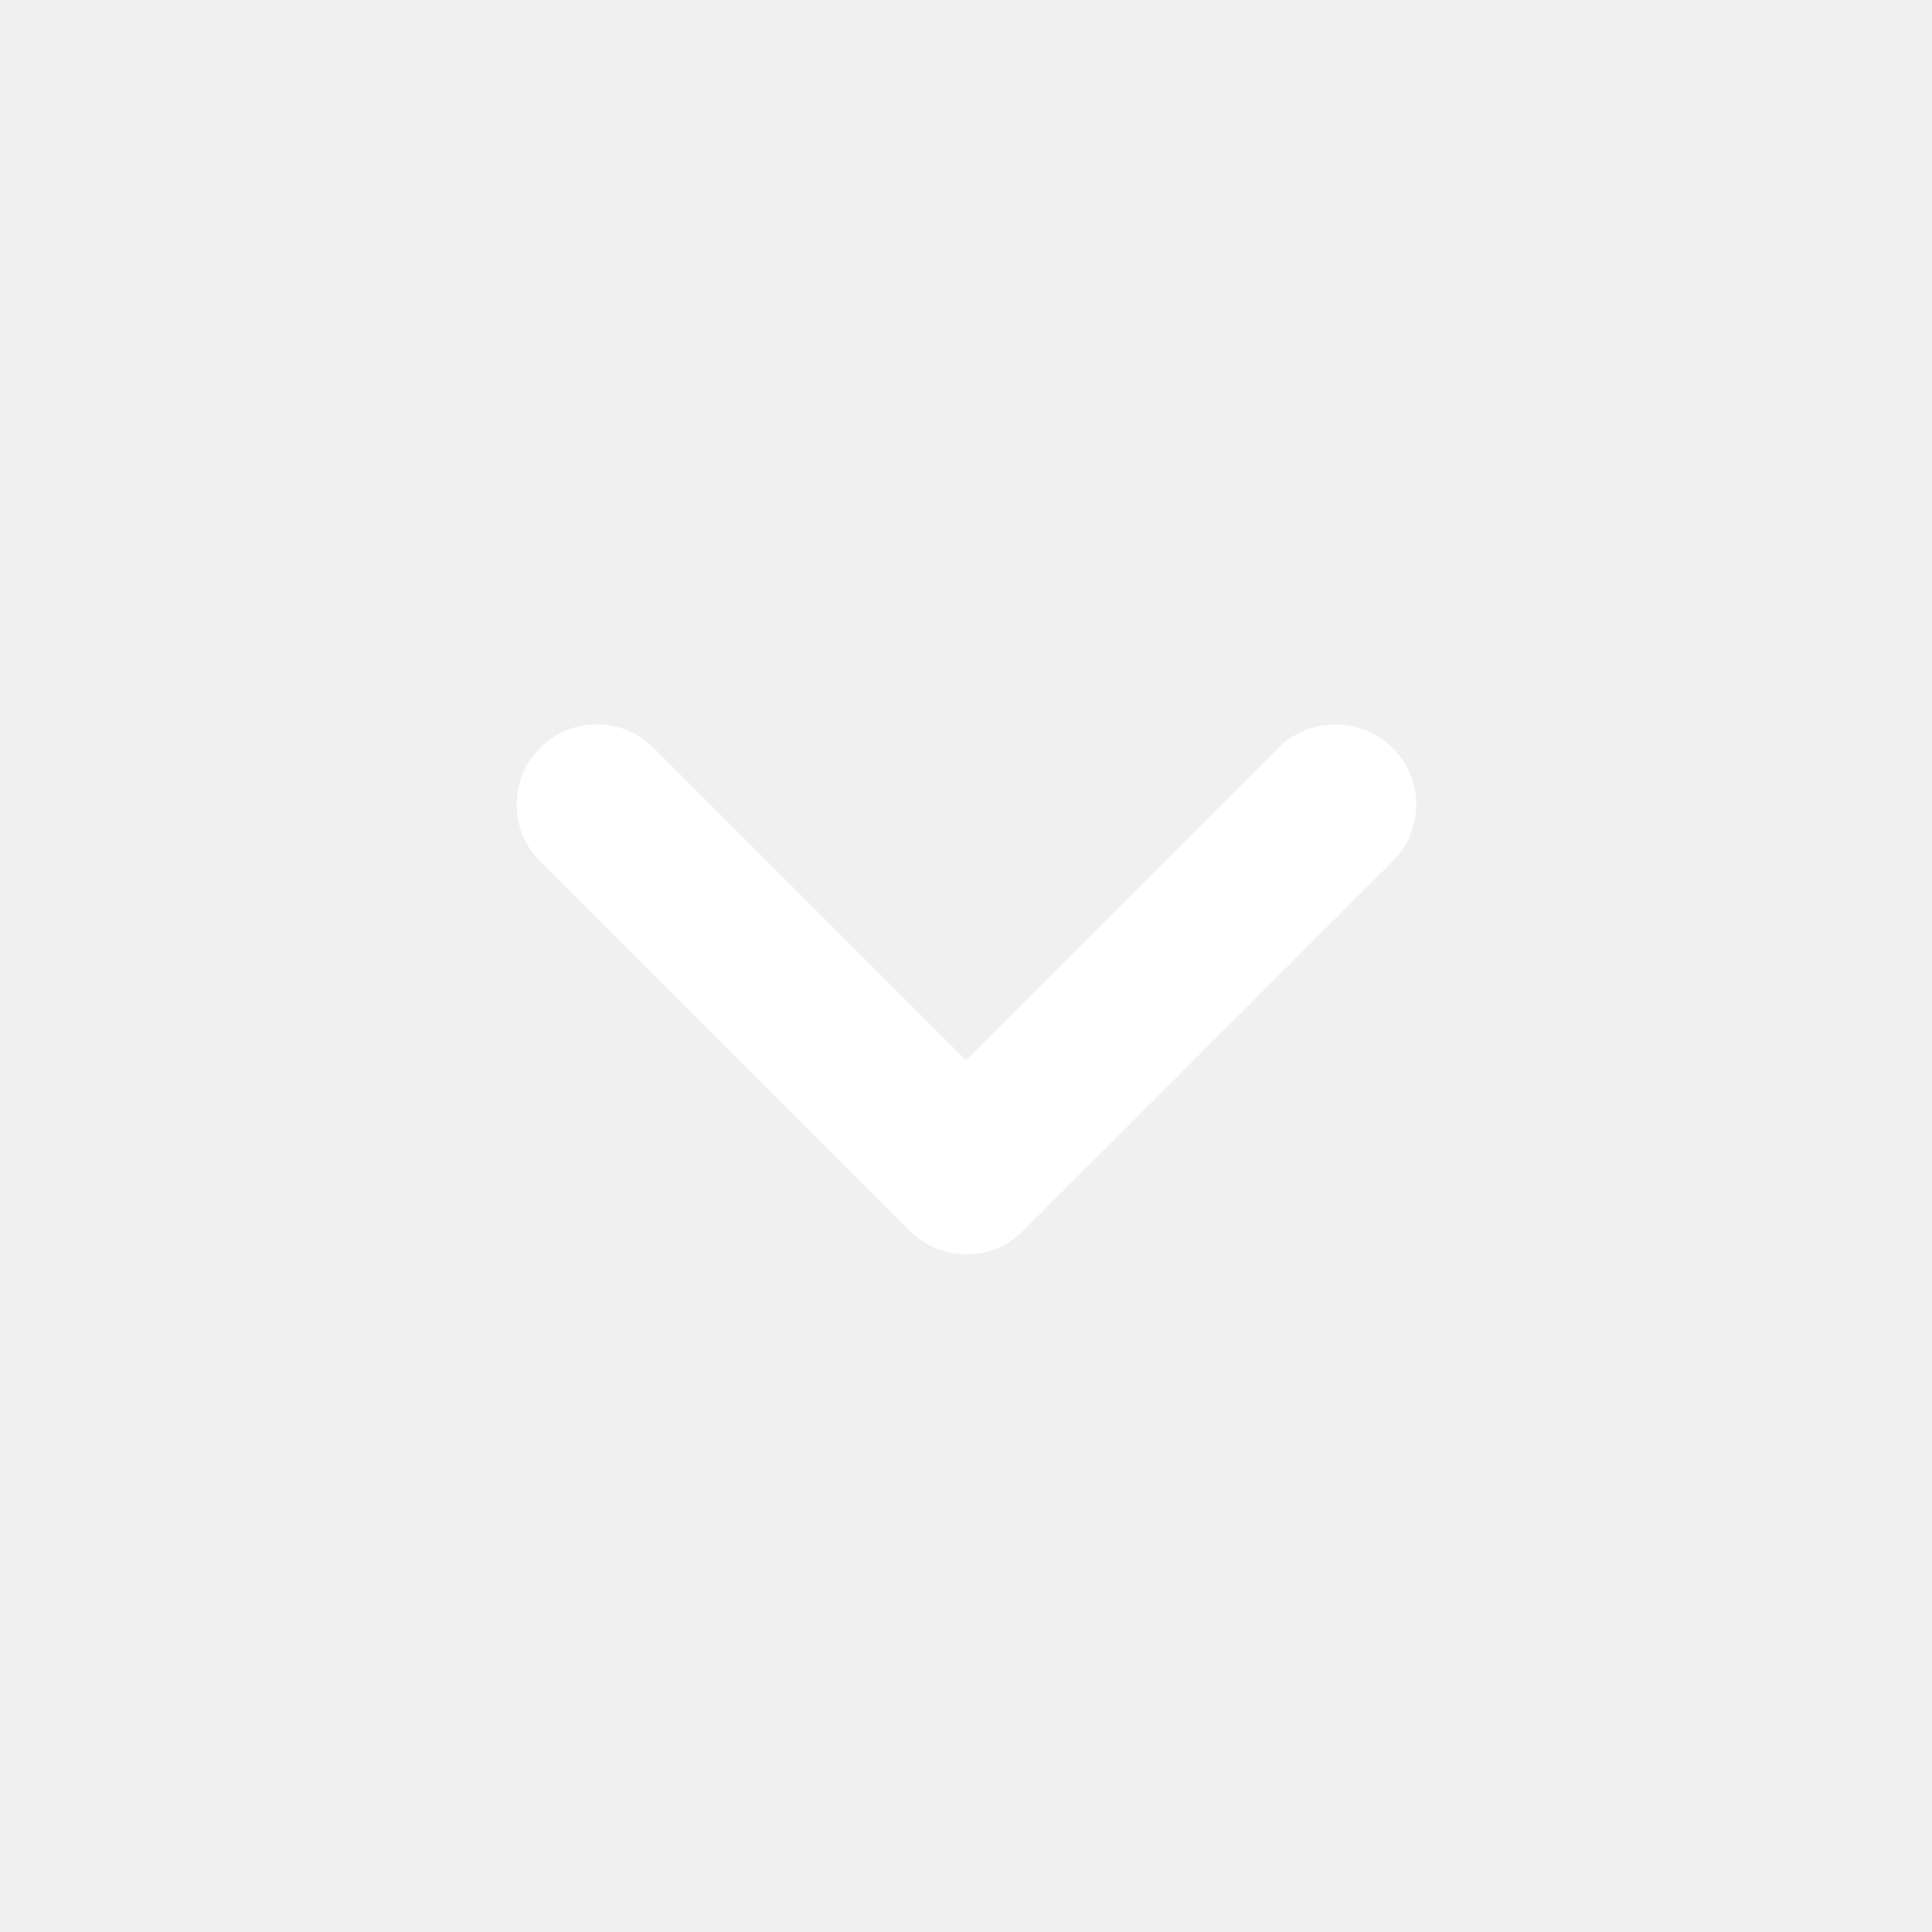
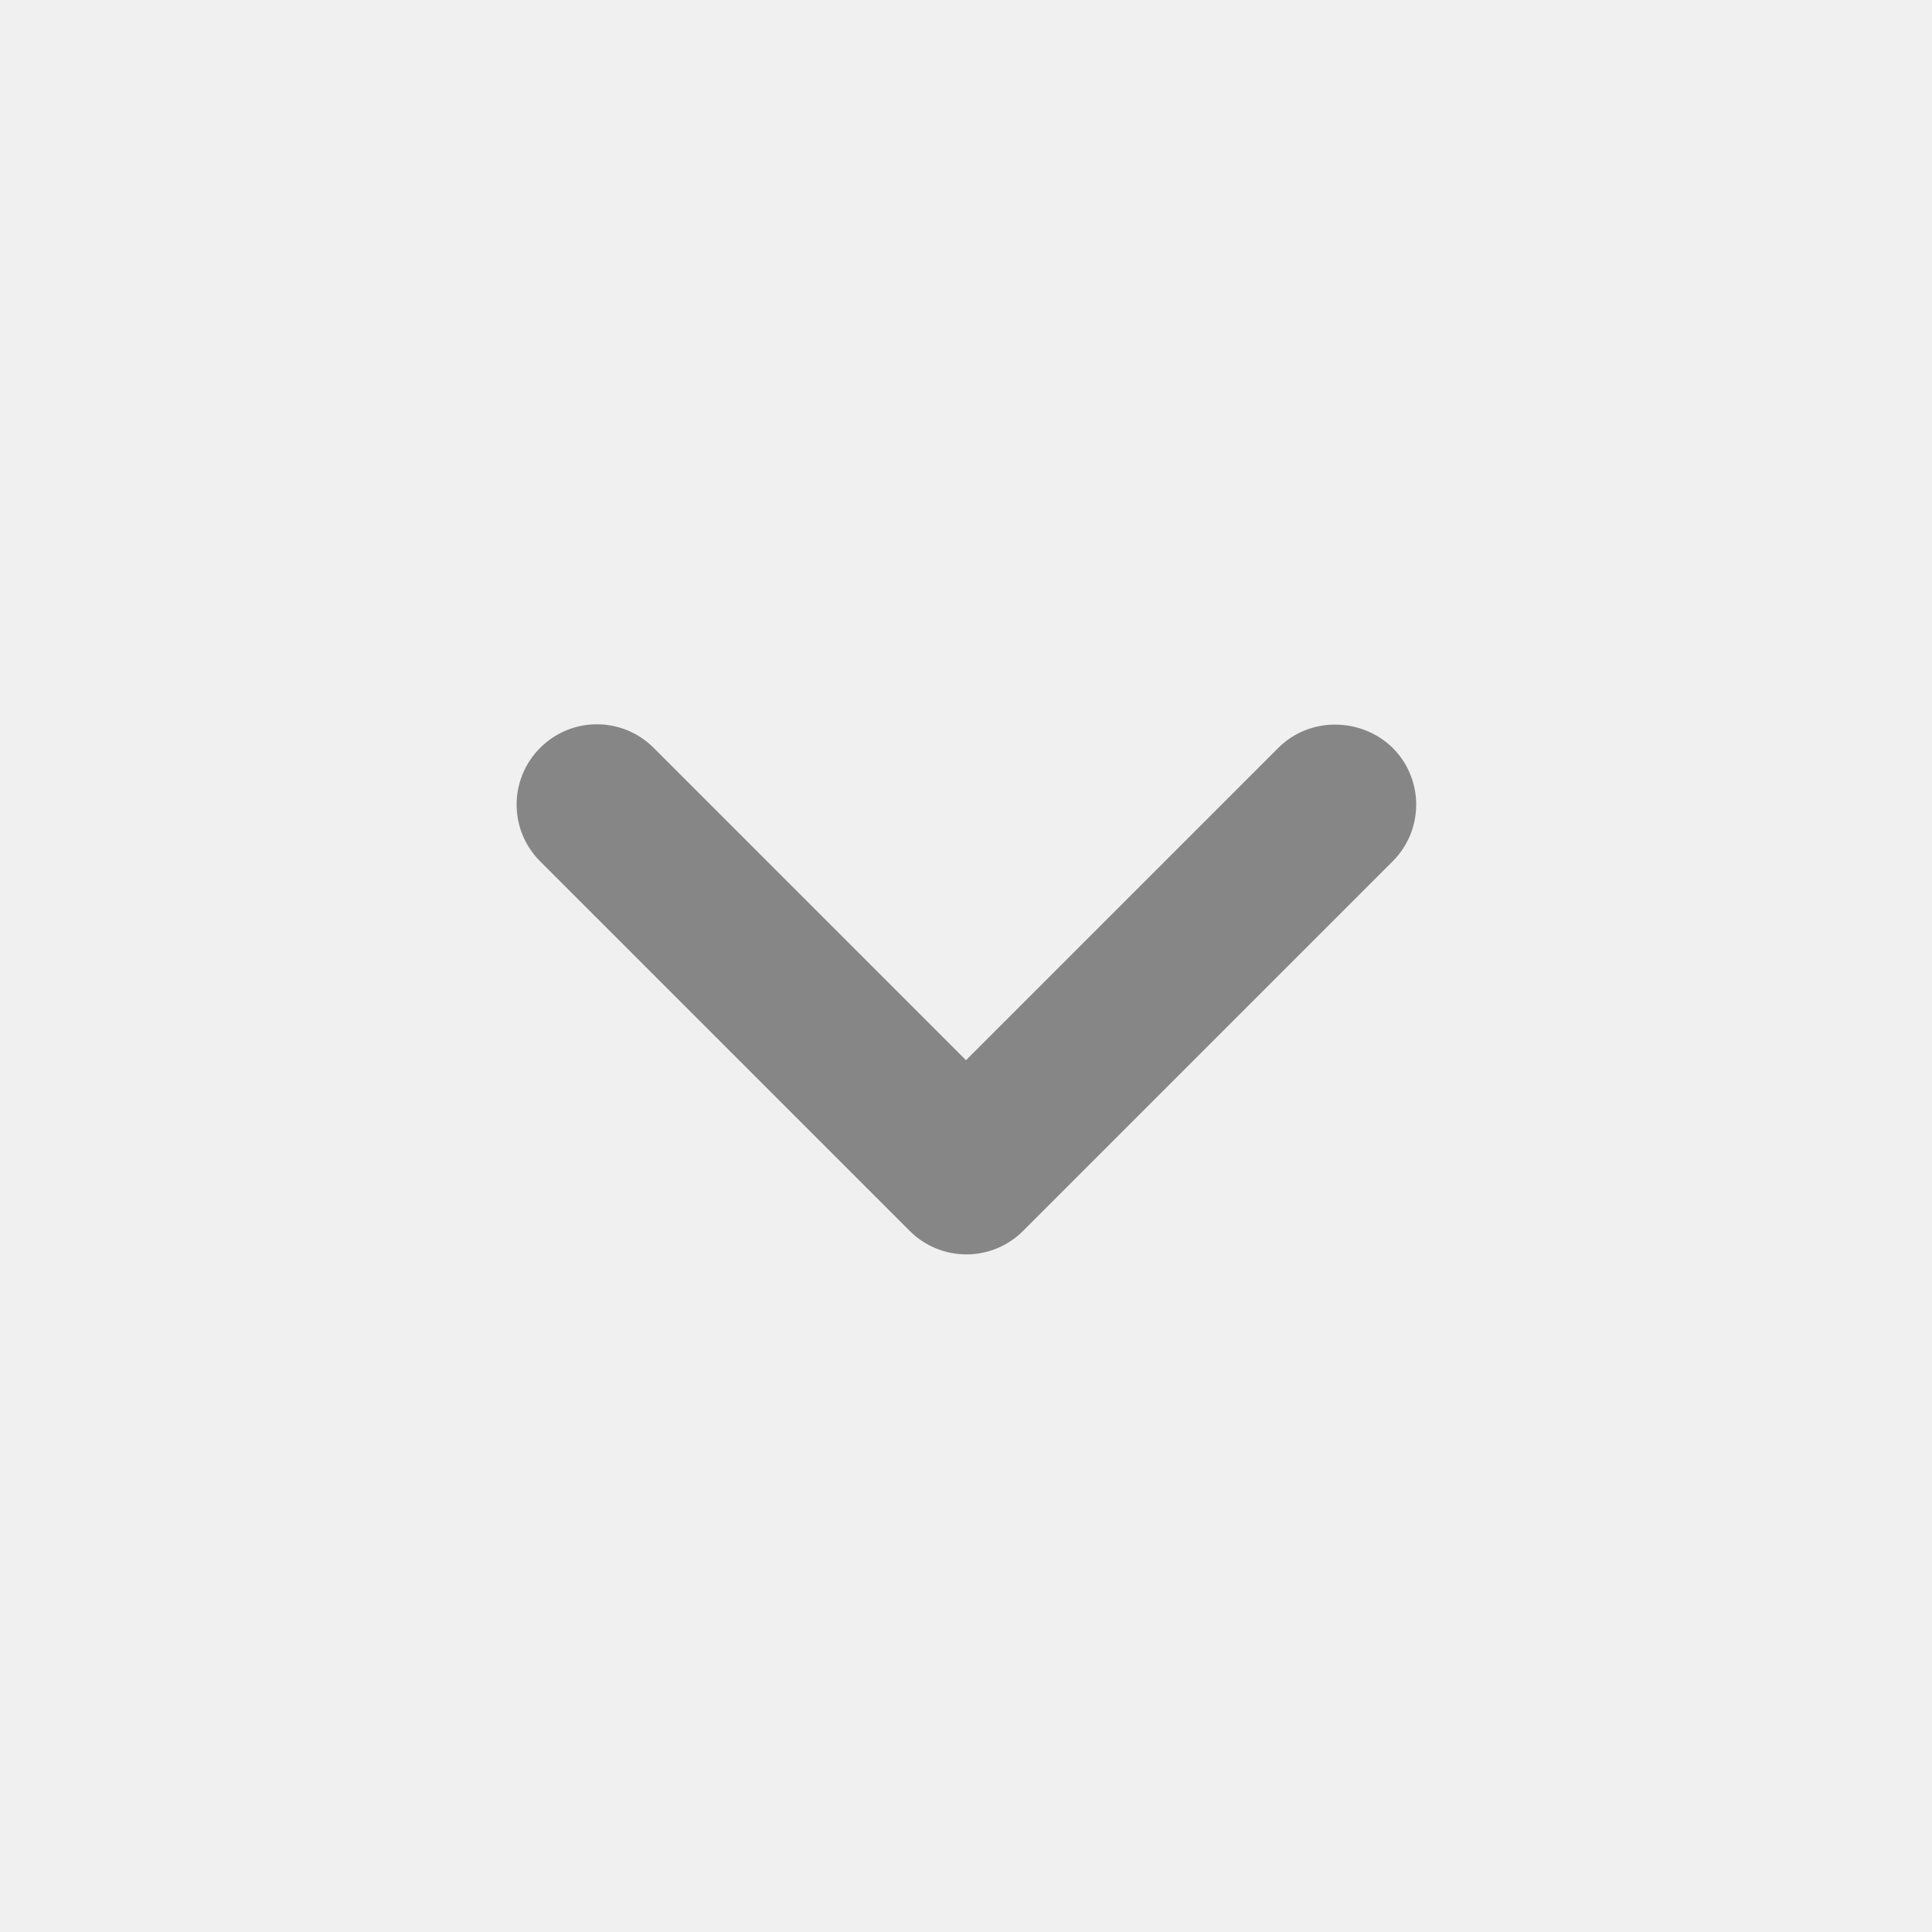
- <svg xmlns="http://www.w3.org/2000/svg" height="26px" viewBox="0 0 24 24" width="26px" fill="#fff">
+ <svg xmlns="http://www.w3.org/2000/svg" height="26px" viewBox="0 0 24 24" width="26px" fill="#868686">
  <path d="M24 24H0V0h24v24z" fill="none" opacity=".87" />
  <path d="M15.88 9.29L12 13.17 8.12 9.29c-.39-.39-1.02-.39-1.41 0-.39.39-.39 1.02 0 1.41l4.59 4.59c.39.39 1.02.39 1.41 0l4.59-4.59c.39-.39.39-1.02 0-1.41-.39-.38-1.03-.39-1.42 0z" />
</svg>
